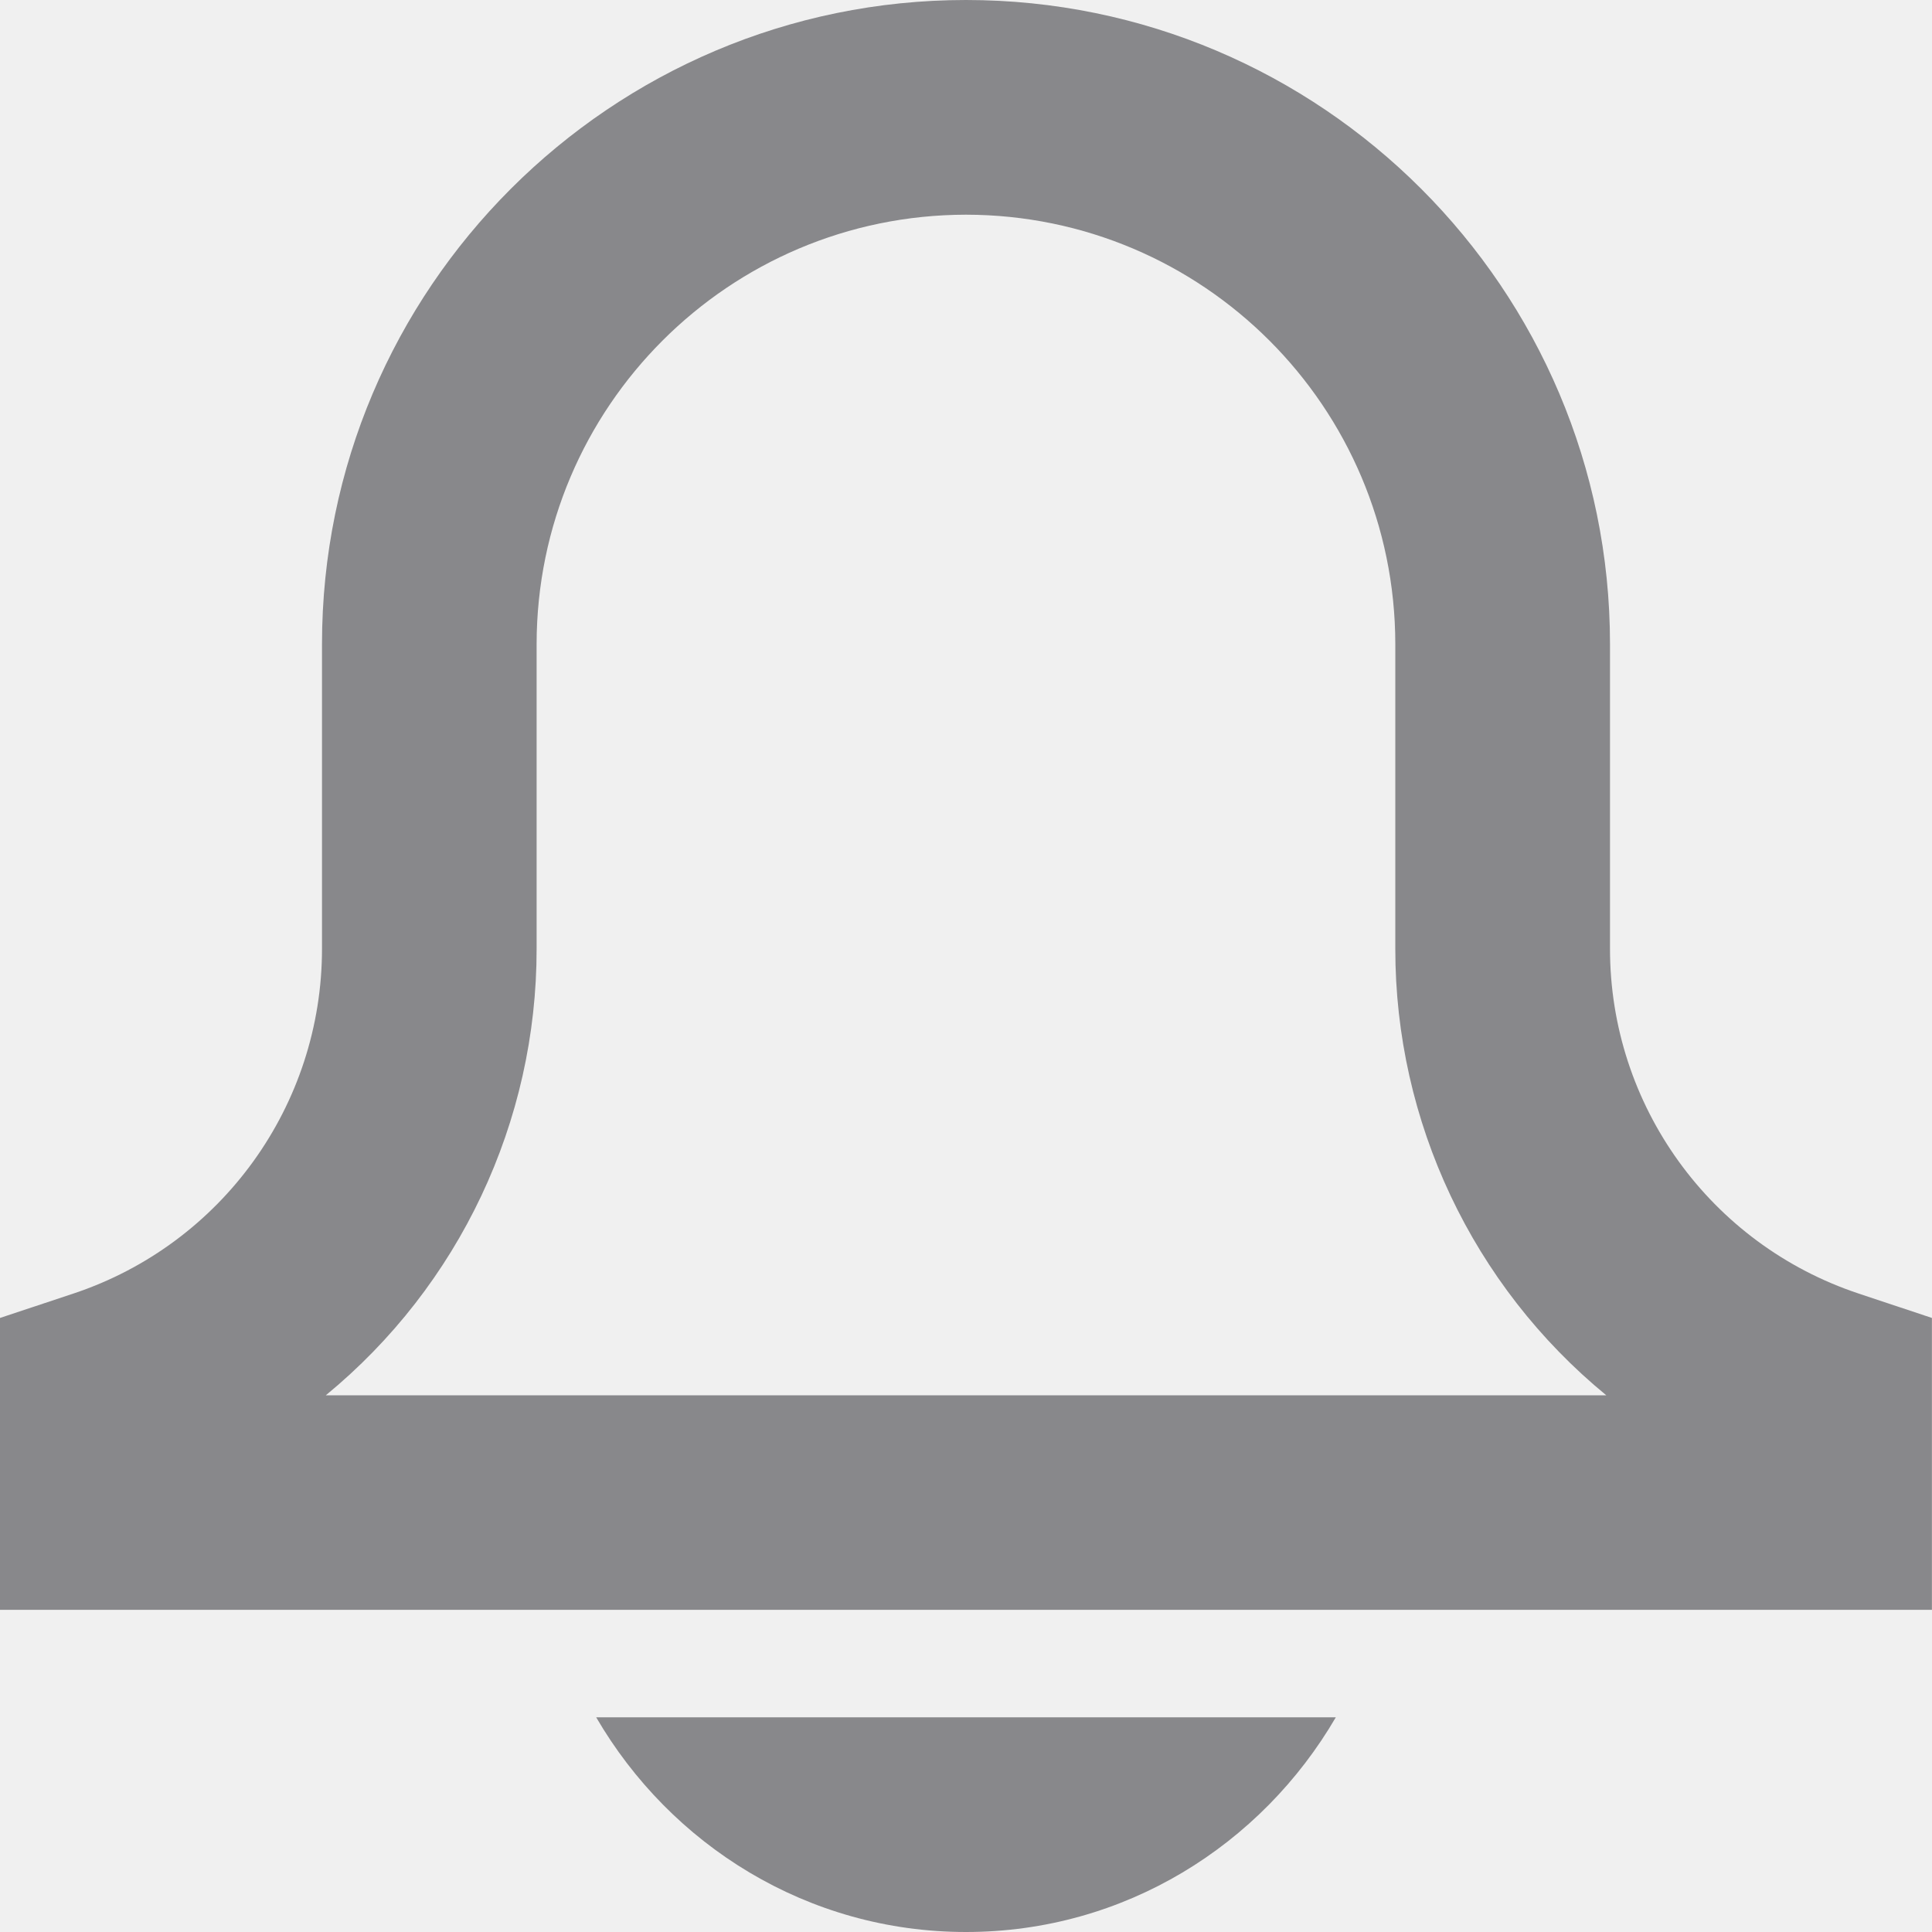
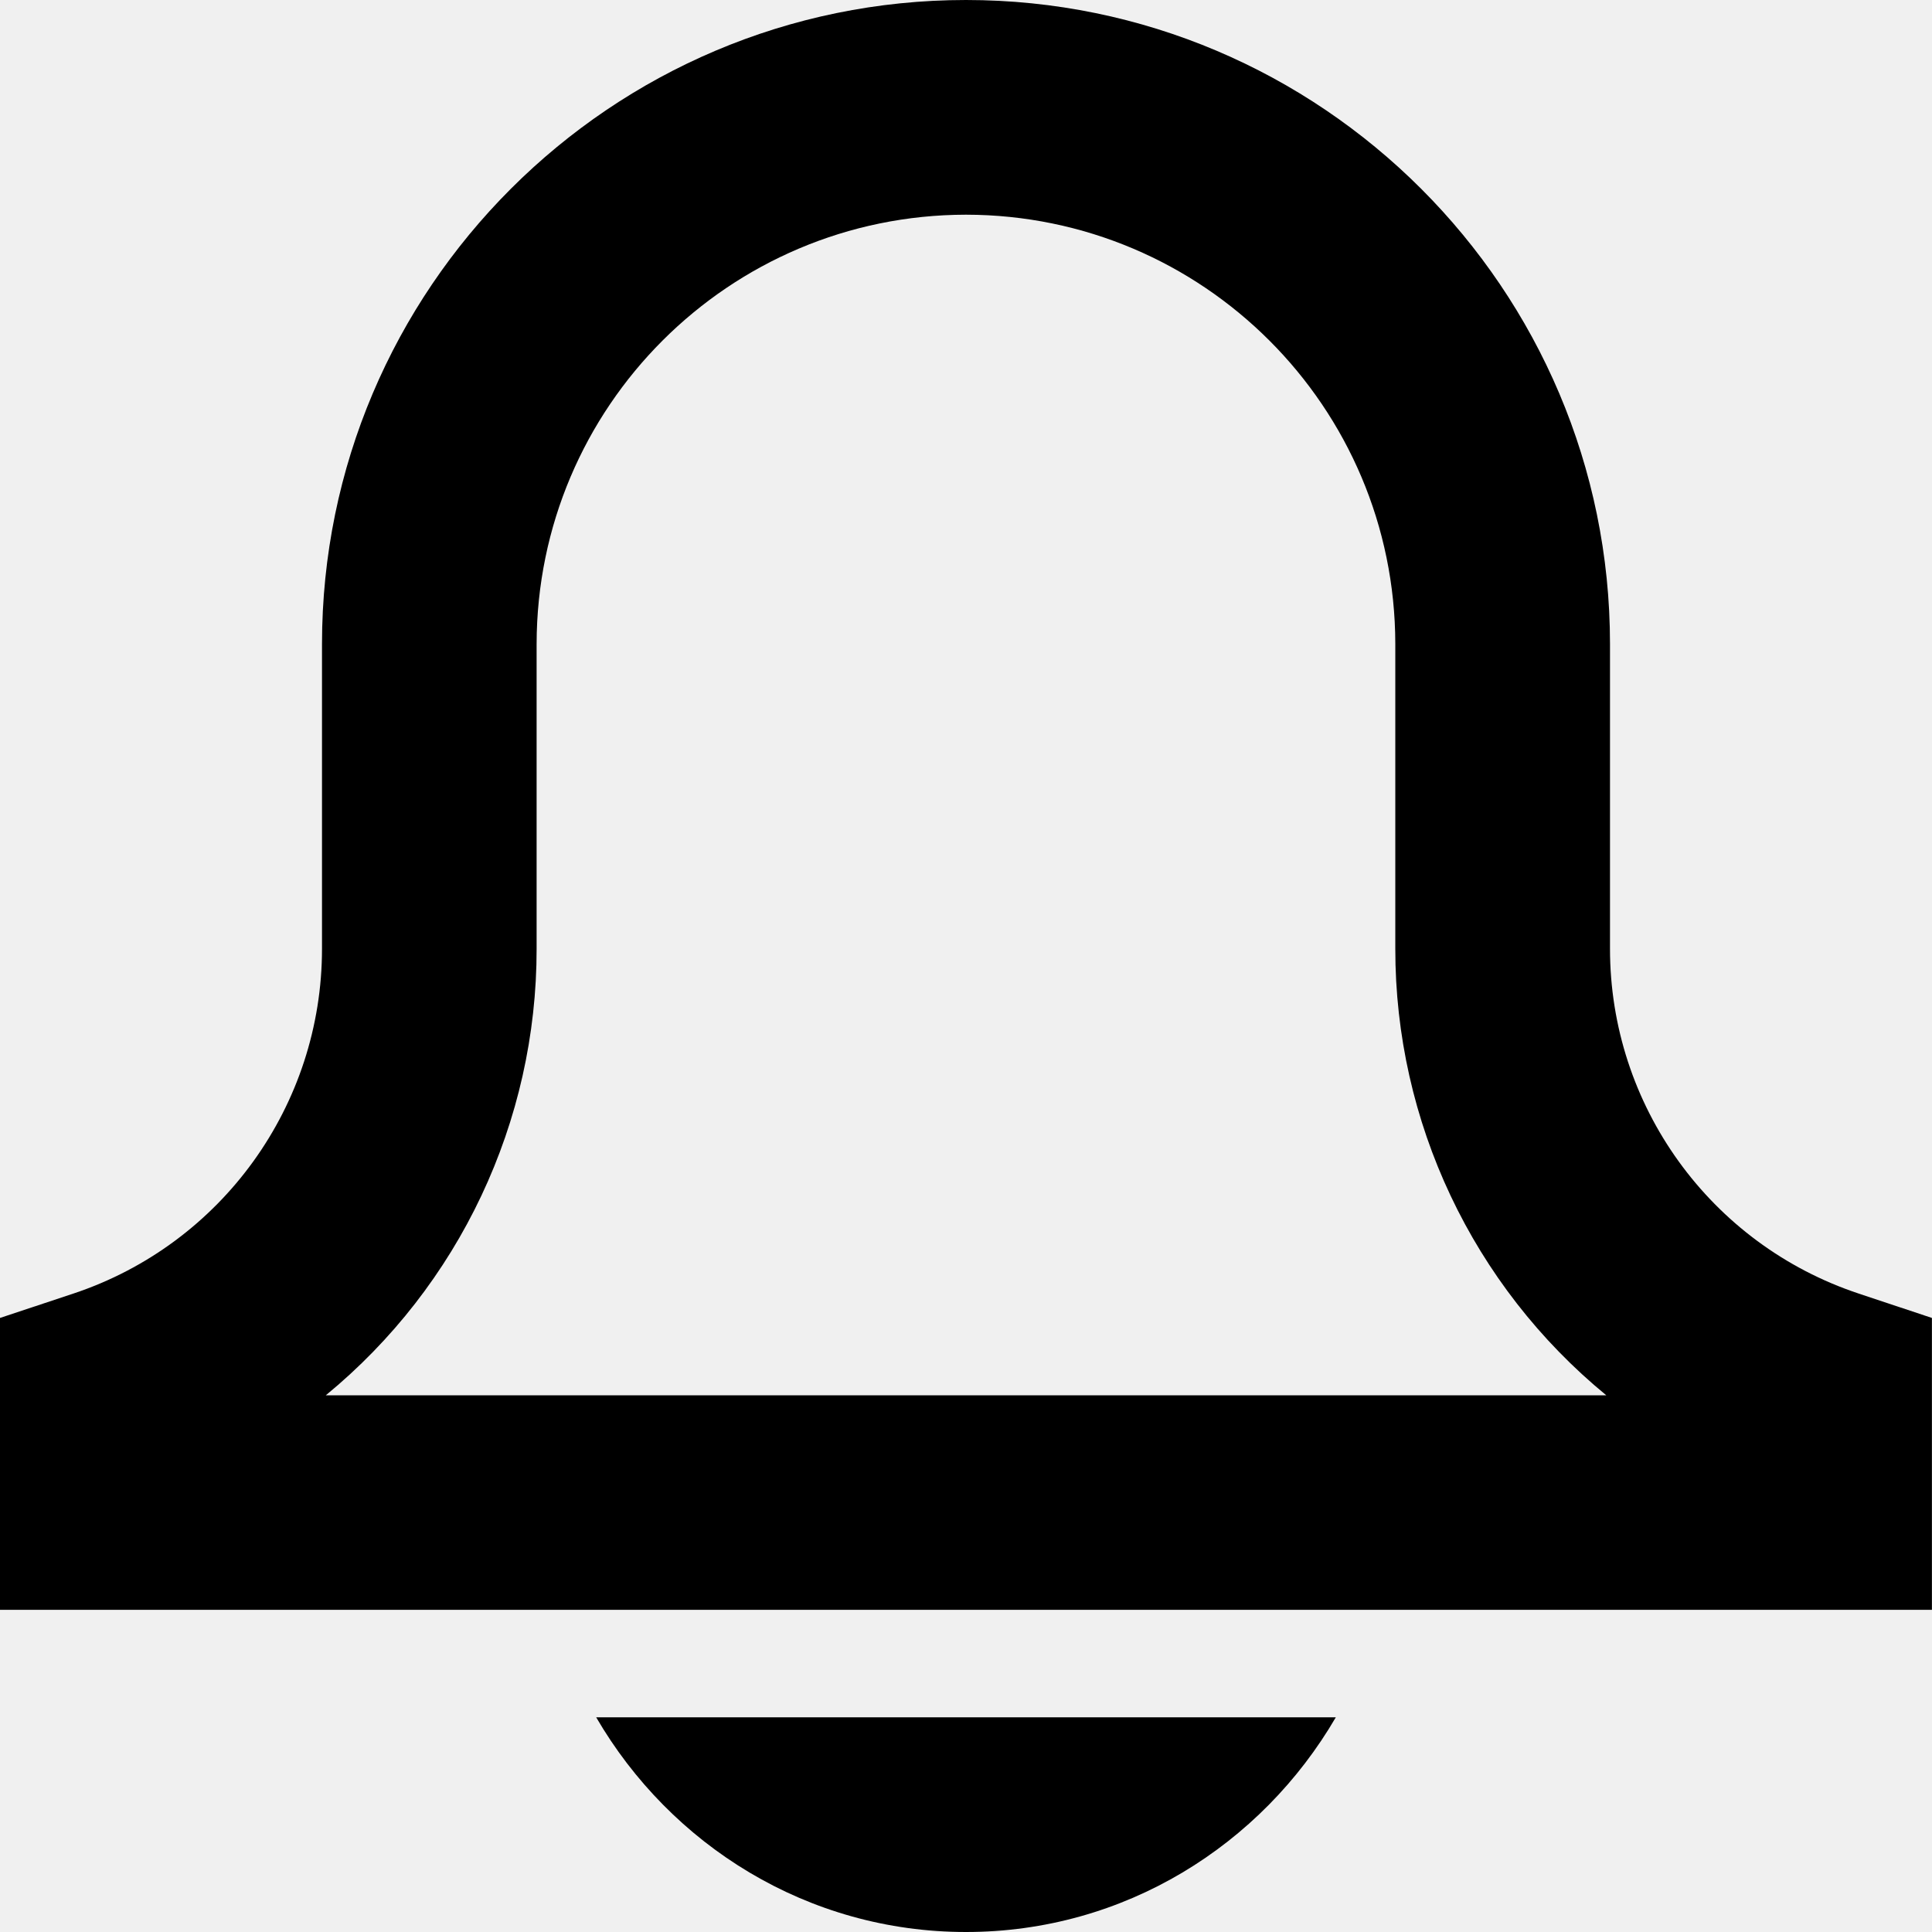
<svg xmlns="http://www.w3.org/2000/svg" xmlns:xlink="http://www.w3.org/1999/xlink" width="24" height="24">
  <defs>
    <path id="a" d="M0 0h24v20H0z" />
  </defs>
  <g fill="none" fill-rule="evenodd">
-     <path d="M7.406 21.333C8.33 22.92 10.032 24 12 24c1.969 0 3.669-1.08 4.594-2.667H7.406z" fill="#88888B" />
+     <path d="M7.406 21.333C8.33 22.92 10.032 24 12 24c1.969 0 3.669-1.08 4.594-2.667H7.406z" fill="currentColor" />
    <mask id="b" fill="#fff">
      <use xlink:href="#a" />
    </mask>
-     <path d="M4.046 17.333h15.908a7.168 7.168 0 01-2.621-5.549V8A5.339 5.339 0 0012 2.667 5.34 5.34 0 006.666 8v3.784a7.171 7.171 0 01-2.62 5.55zM24 20H0v-3.628l.912-.303A4.514 4.514 0 004 11.784V8c0-4.412 3.589-8 8-8 4.412 0 8 3.588 8 8v3.784a4.513 4.513 0 003.089 4.285l.91.303V20z" fill="#88888B" mask="url(#b)" />
+     <path d="M4.046 17.333h15.908a7.168 7.168 0 01-2.621-5.549V8A5.339 5.339 0 0012 2.667 5.34 5.34 0 006.666 8v3.784a7.171 7.171 0 01-2.62 5.55zM24 20H0v-3.628l.912-.303A4.514 4.514 0 004 11.784V8c0-4.412 3.589-8 8-8 4.412 0 8 3.588 8 8v3.784a4.513 4.513 0 003.089 4.285l.91.303V20z" fill="currentColor" mask="url(#b)" />
  </g>
</svg>
